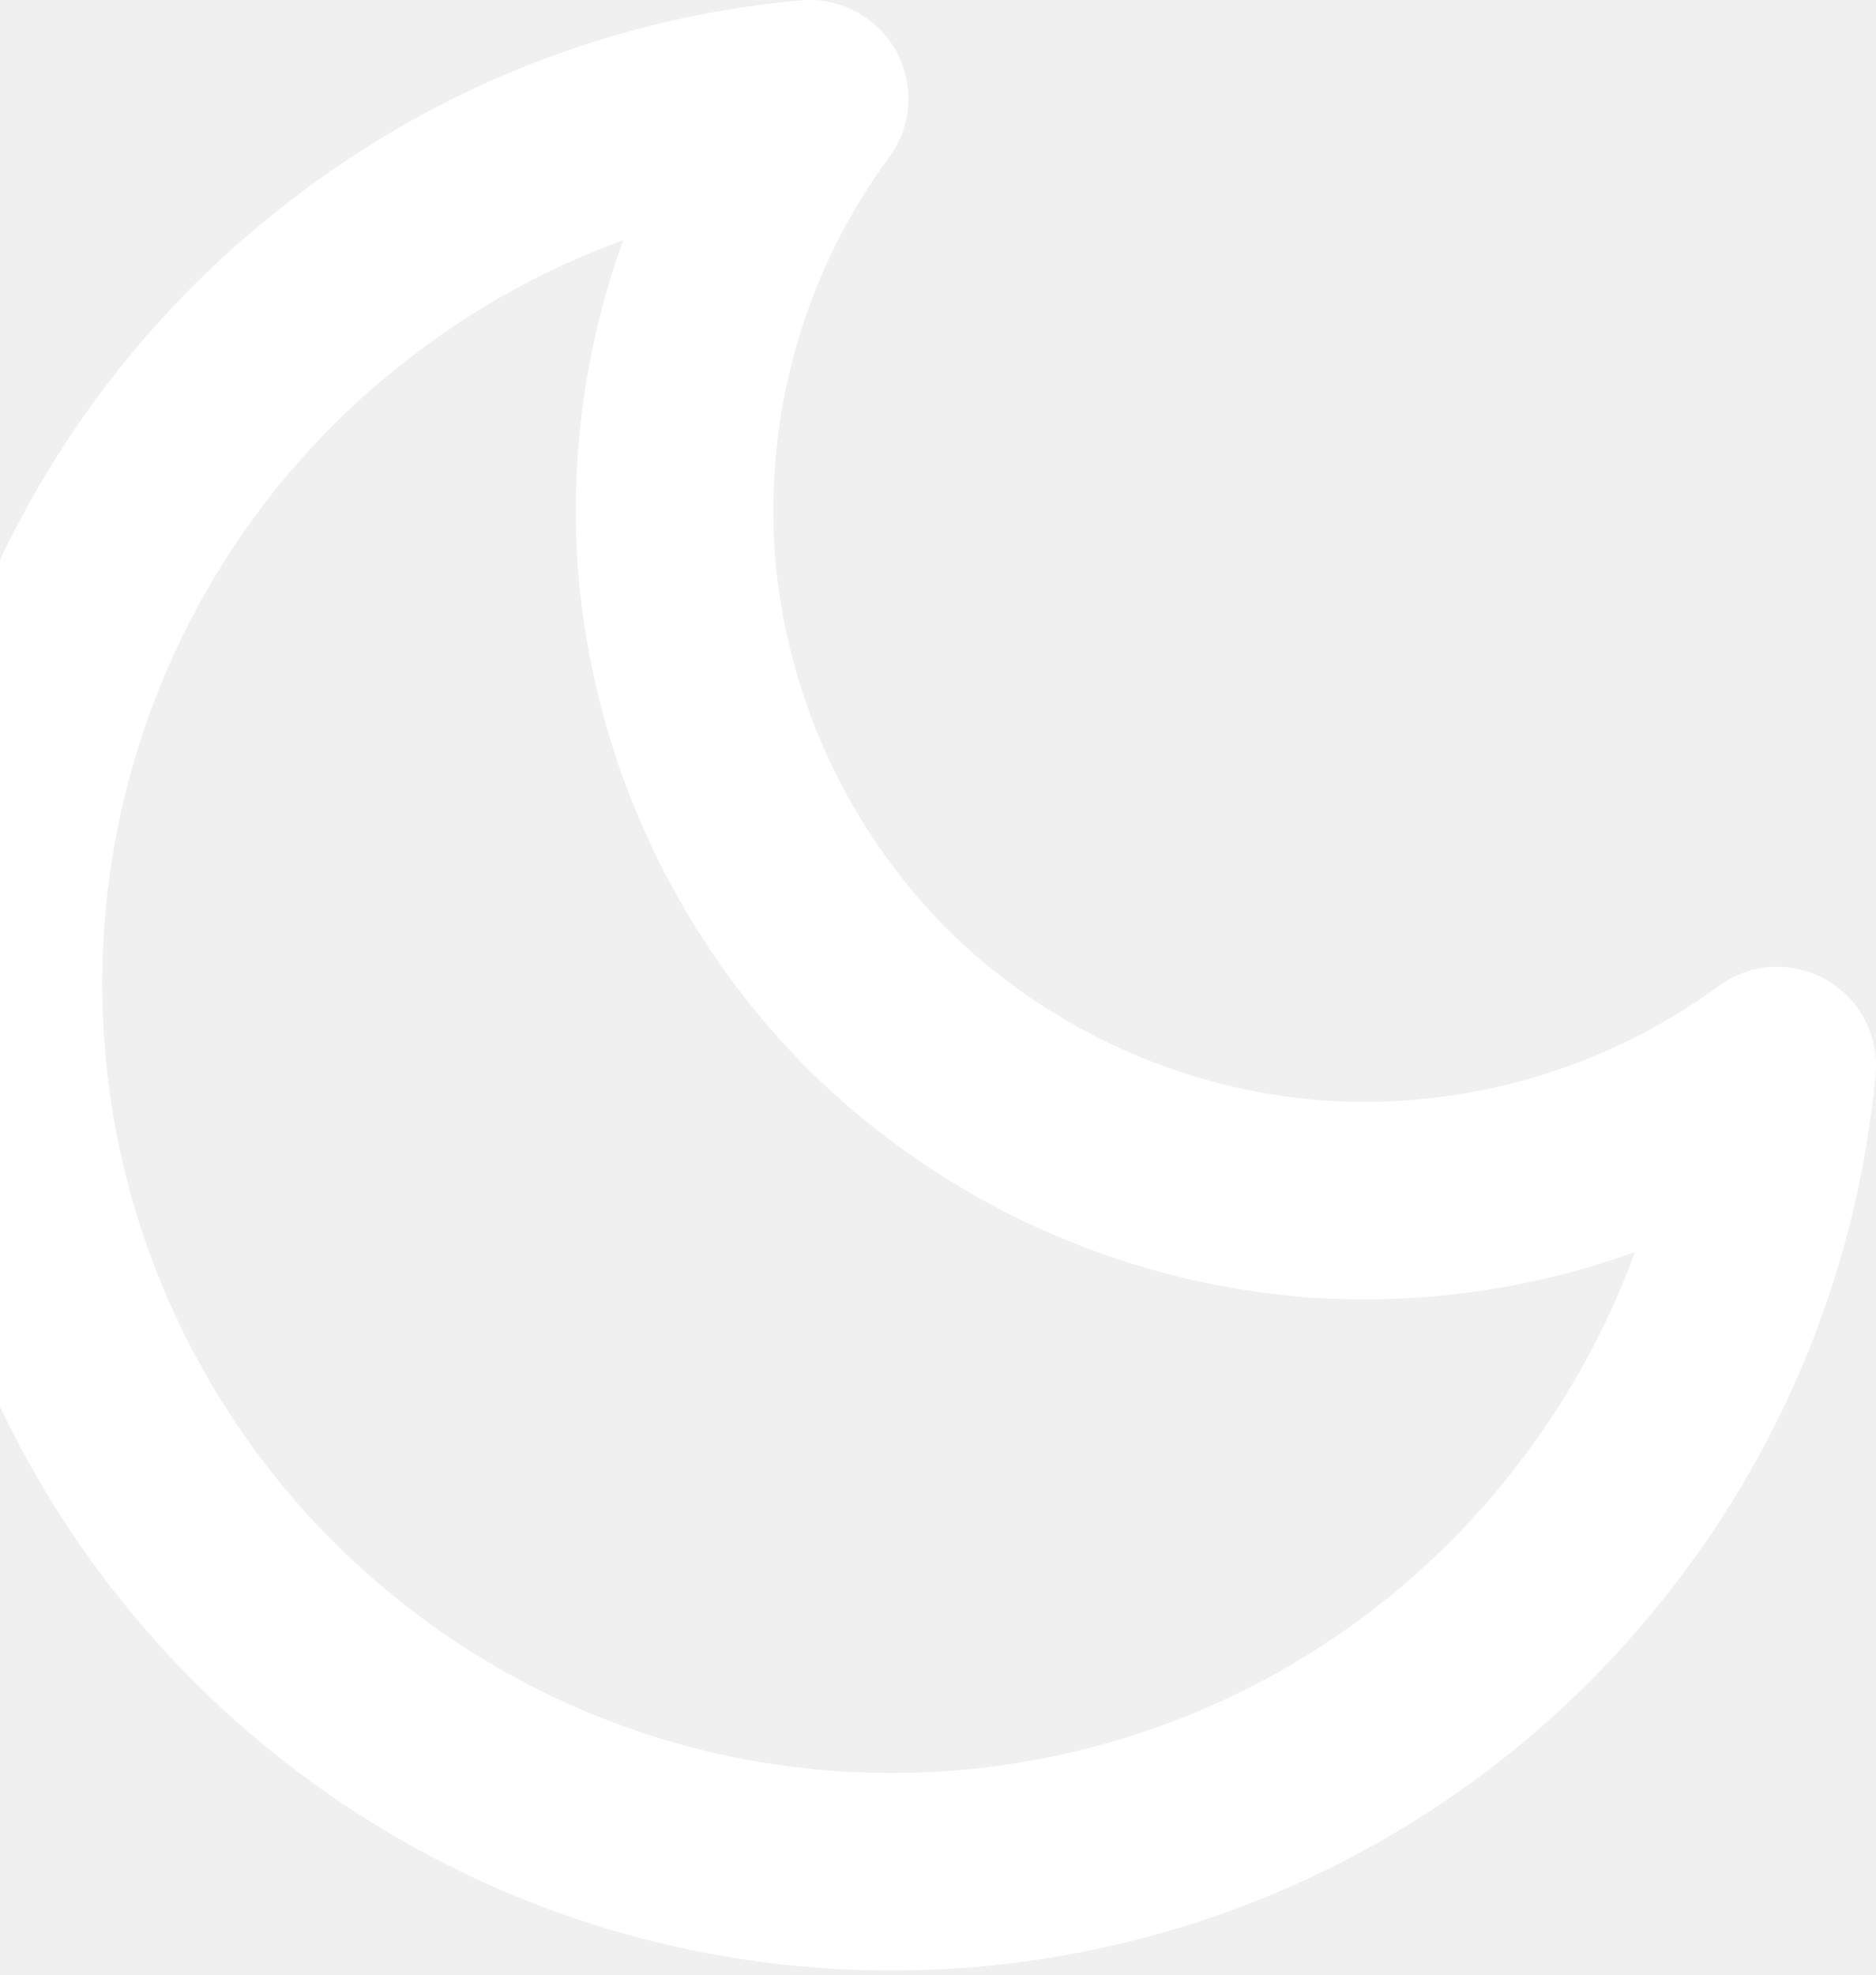
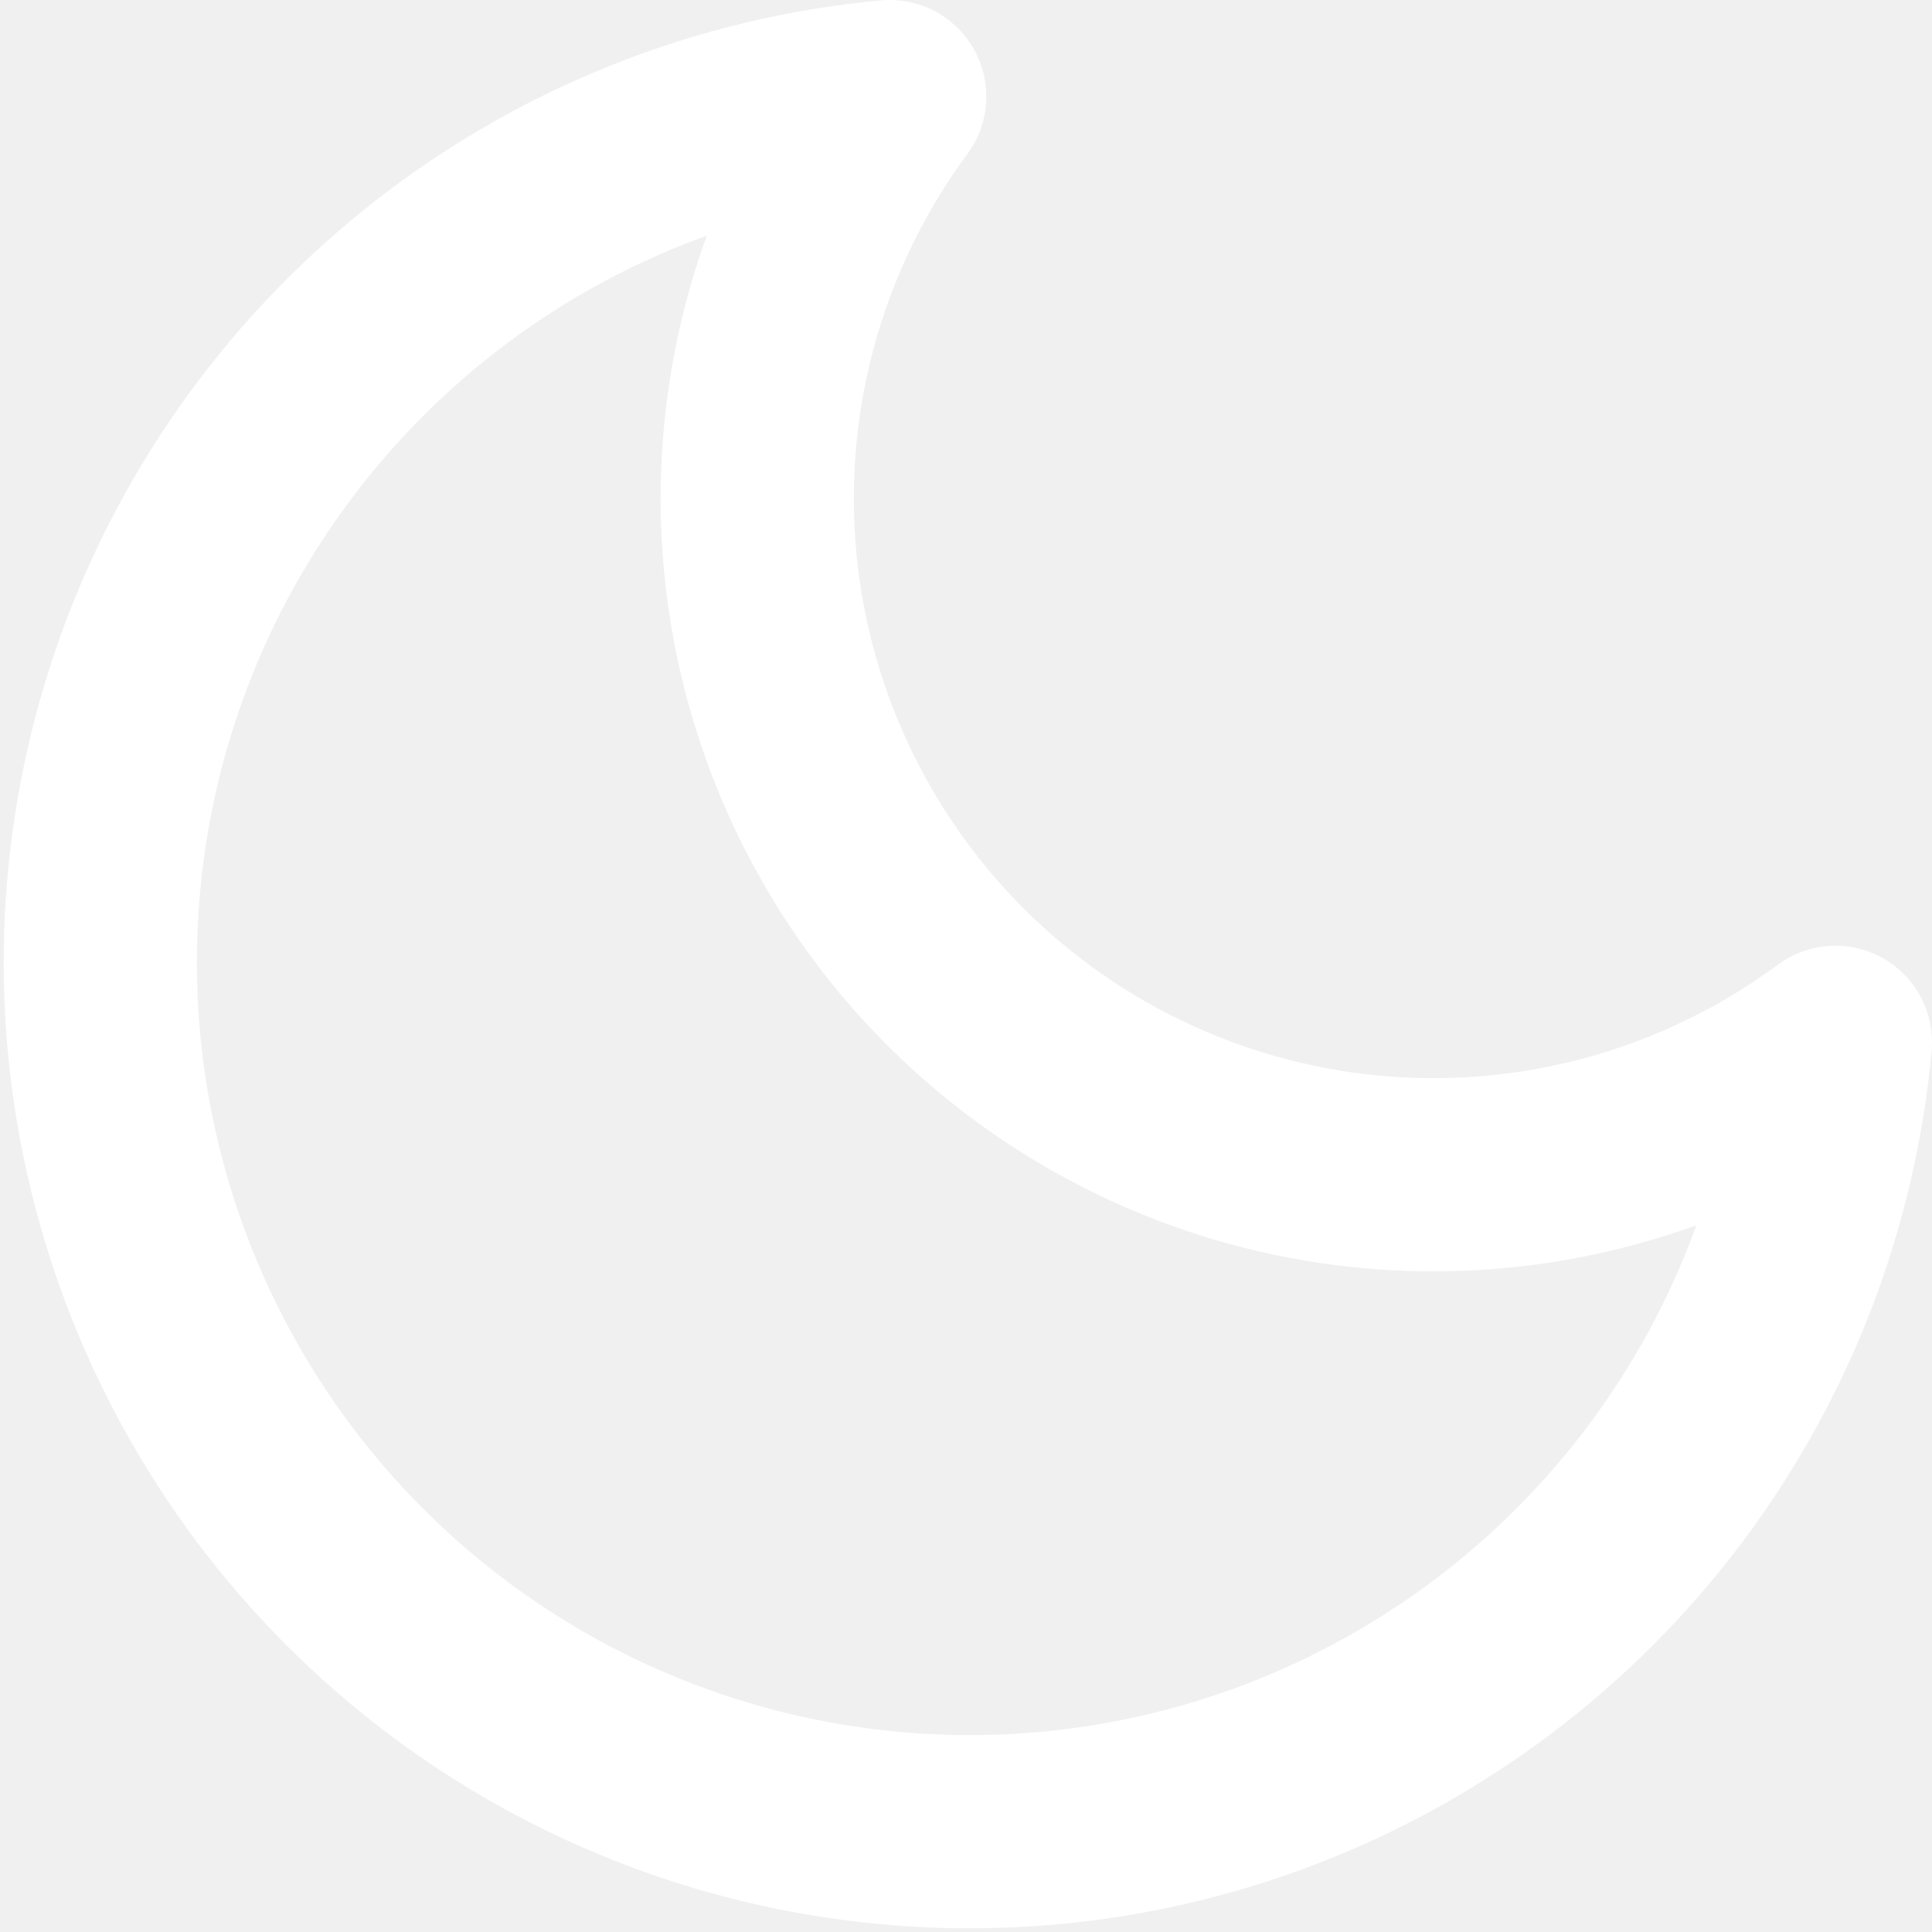
- <svg xmlns="http://www.w3.org/2000/svg" width="19" height="20" viewBox="0 0 19 20" fill="none">
-   <defs />
-   <path id="Vector" d="M16.15 15.46C15.11 16.81 13.7 17.84 12.09 18.42C10.48 19 8.74 19.11 7.07 18.74C5.41 18.37 3.88 17.53 2.67 16.32C1.46 15.11 0.62 13.58 0.25 11.92C-0.12 10.25 -0.01 8.51 0.57 6.9C1.15 5.29 2.18 3.88 3.53 2.84C4.88 1.79 6.5 1.15 8.2 1C7.21 2.34 6.73 4 6.85 5.68C6.98 7.35 7.7 8.92 8.88 10.11C10.07 11.29 11.64 12.01 13.31 12.14C14.99 12.26 16.65 11.78 18 10.79C17.84 12.49 17.2 14.11 16.15 15.46Z" stroke="#FFFFFF" stroke-opacity="1" stroke-width="2" stroke-linejoin="round" />
+ <svg xmlns="http://www.w3.org/2000/svg" width="20" height="20" viewBox="0 0 20 20" fill="none">
+   <path d="M19 10.79C18.843 12.492 18.204 14.114 17.158 15.467C16.113 16.819 14.703 17.846 13.096 18.427C11.488 19.007 9.748 19.118 8.079 18.746C6.411 18.374 4.883 17.535 3.674 16.326C2.465 15.117 1.626 13.589 1.254 11.921C0.882 10.252 0.993 8.512 1.573 6.904C2.154 5.297 3.181 3.887 4.533 2.842C5.886 1.796 7.508 1.157 9.21 1C8.213 2.348 7.734 4.009 7.858 5.681C7.983 7.353 8.704 8.925 9.889 10.111C11.075 11.296 12.646 12.017 14.319 12.142C15.991 12.266 17.652 11.787 19 10.79Z" stroke="white" stroke-width="2" stroke-linecap="round" stroke-linejoin="round" />
</svg>
